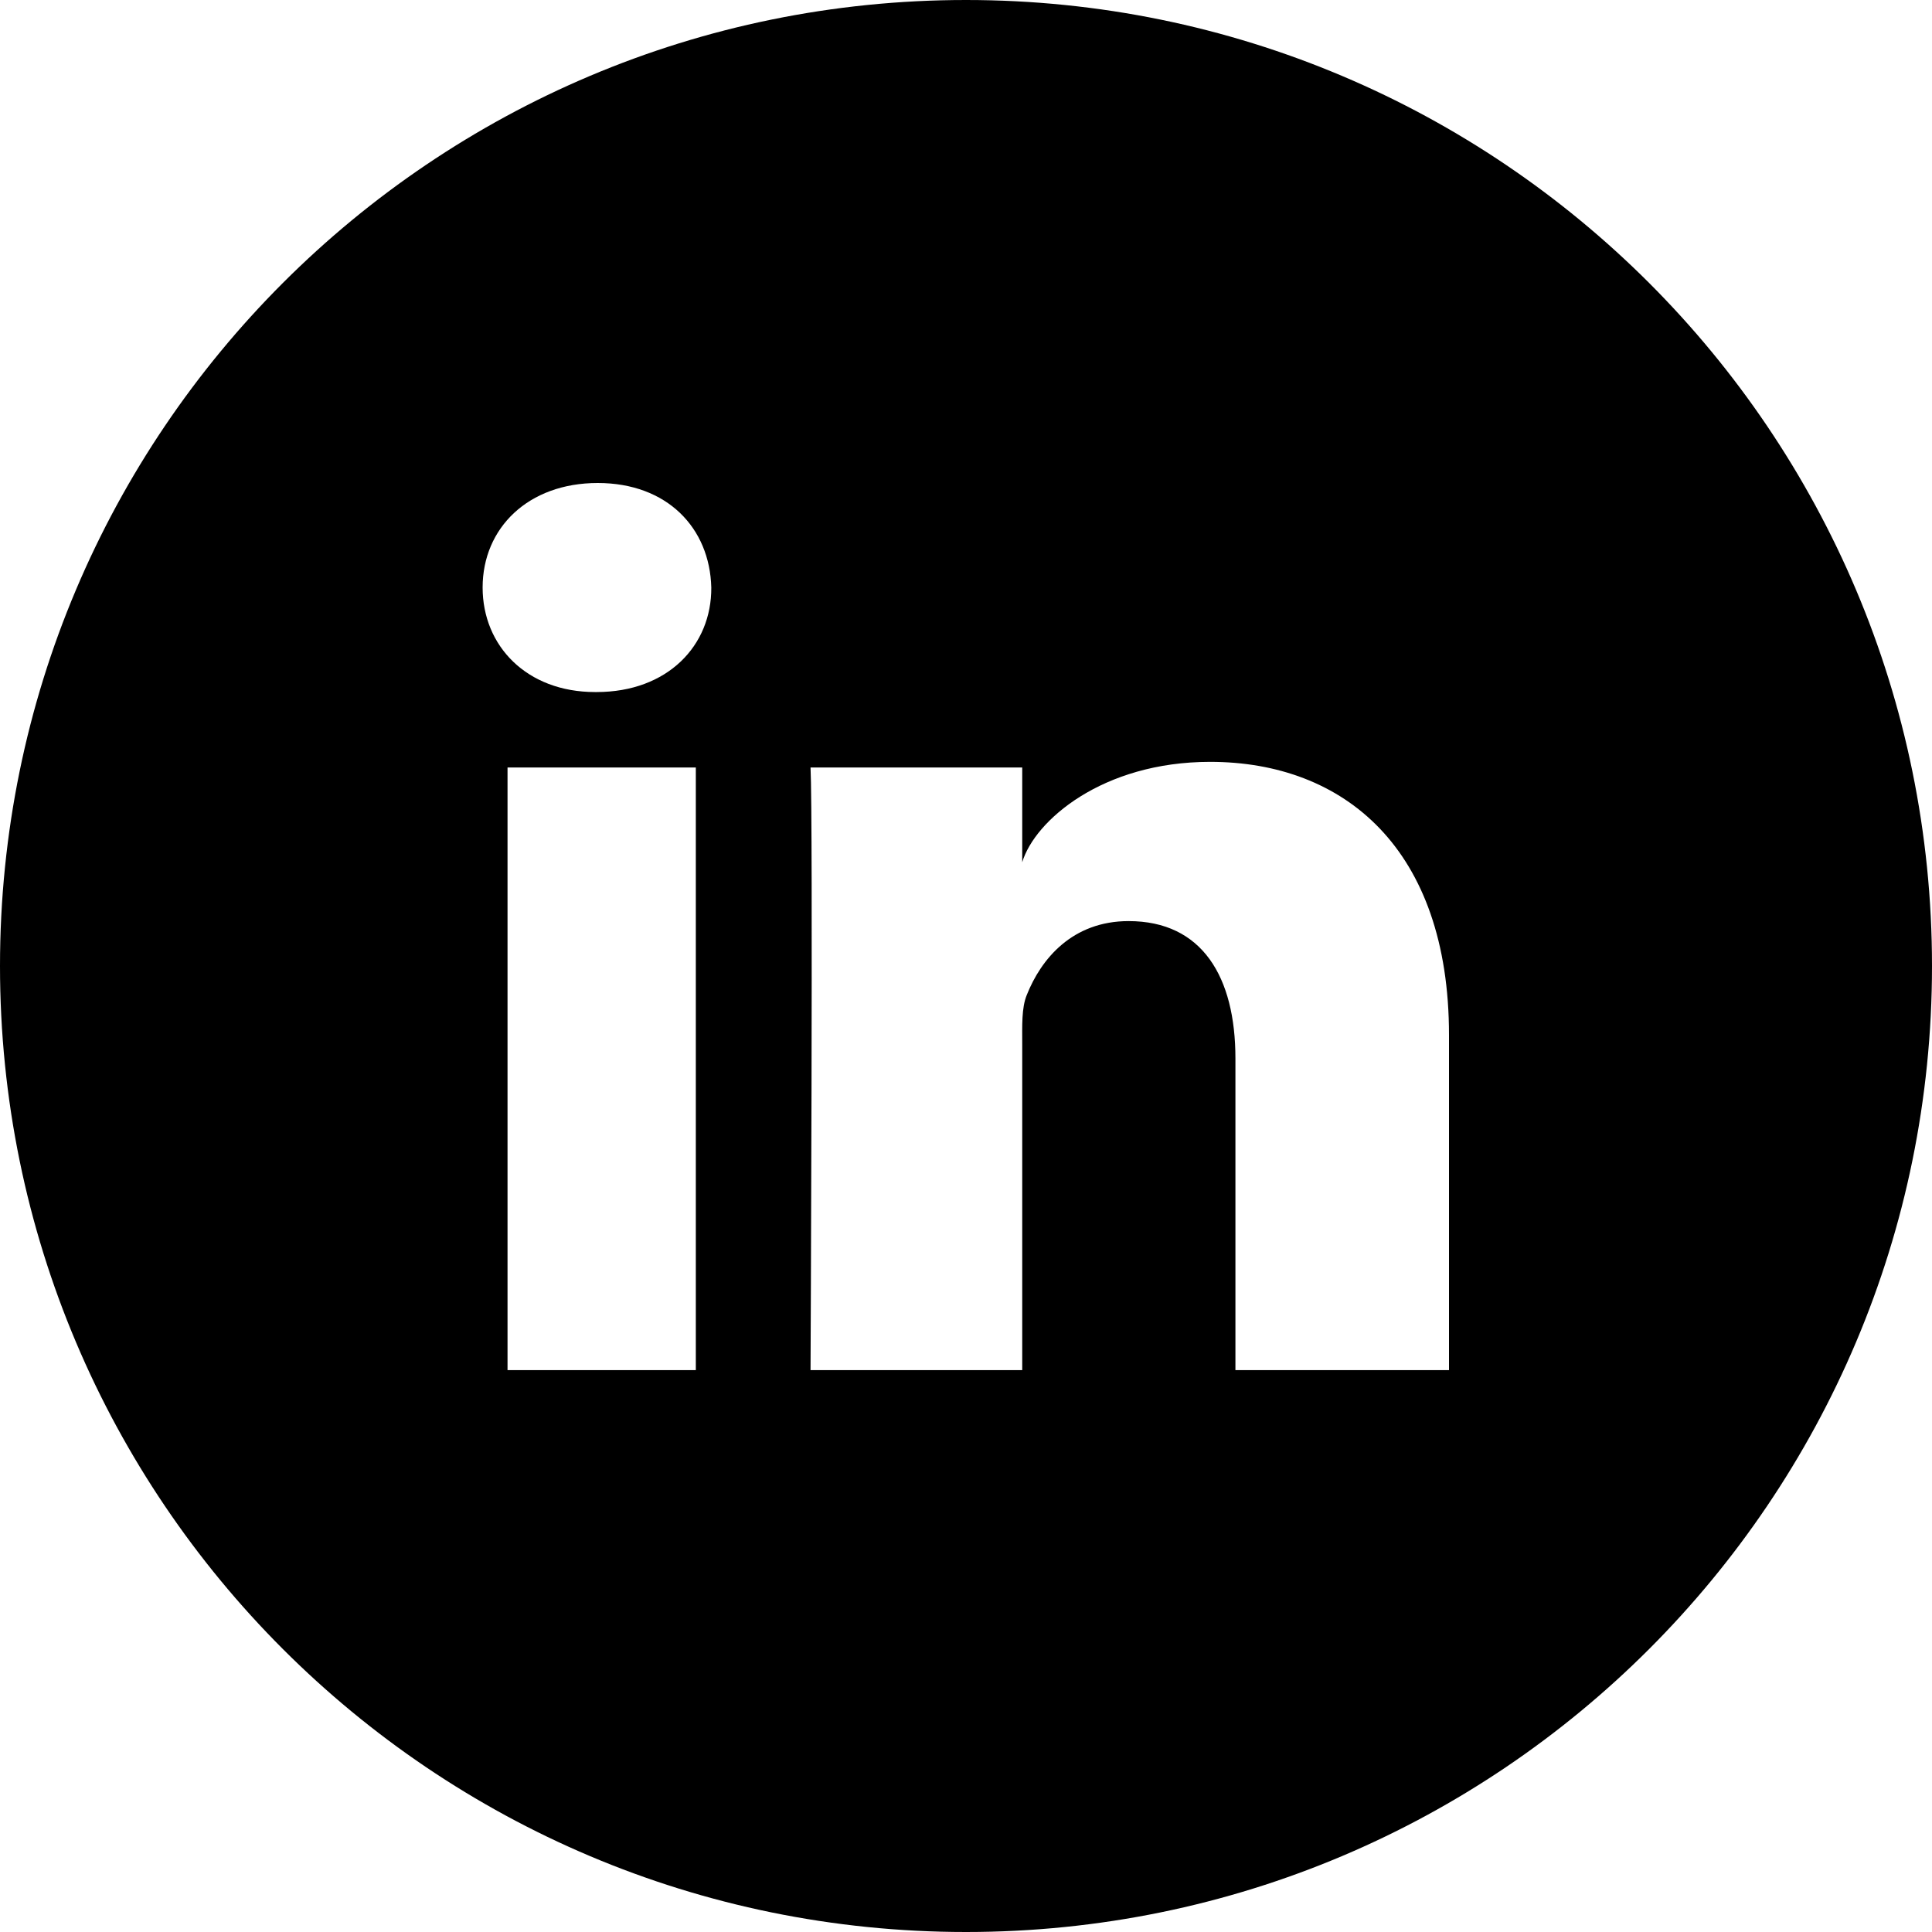
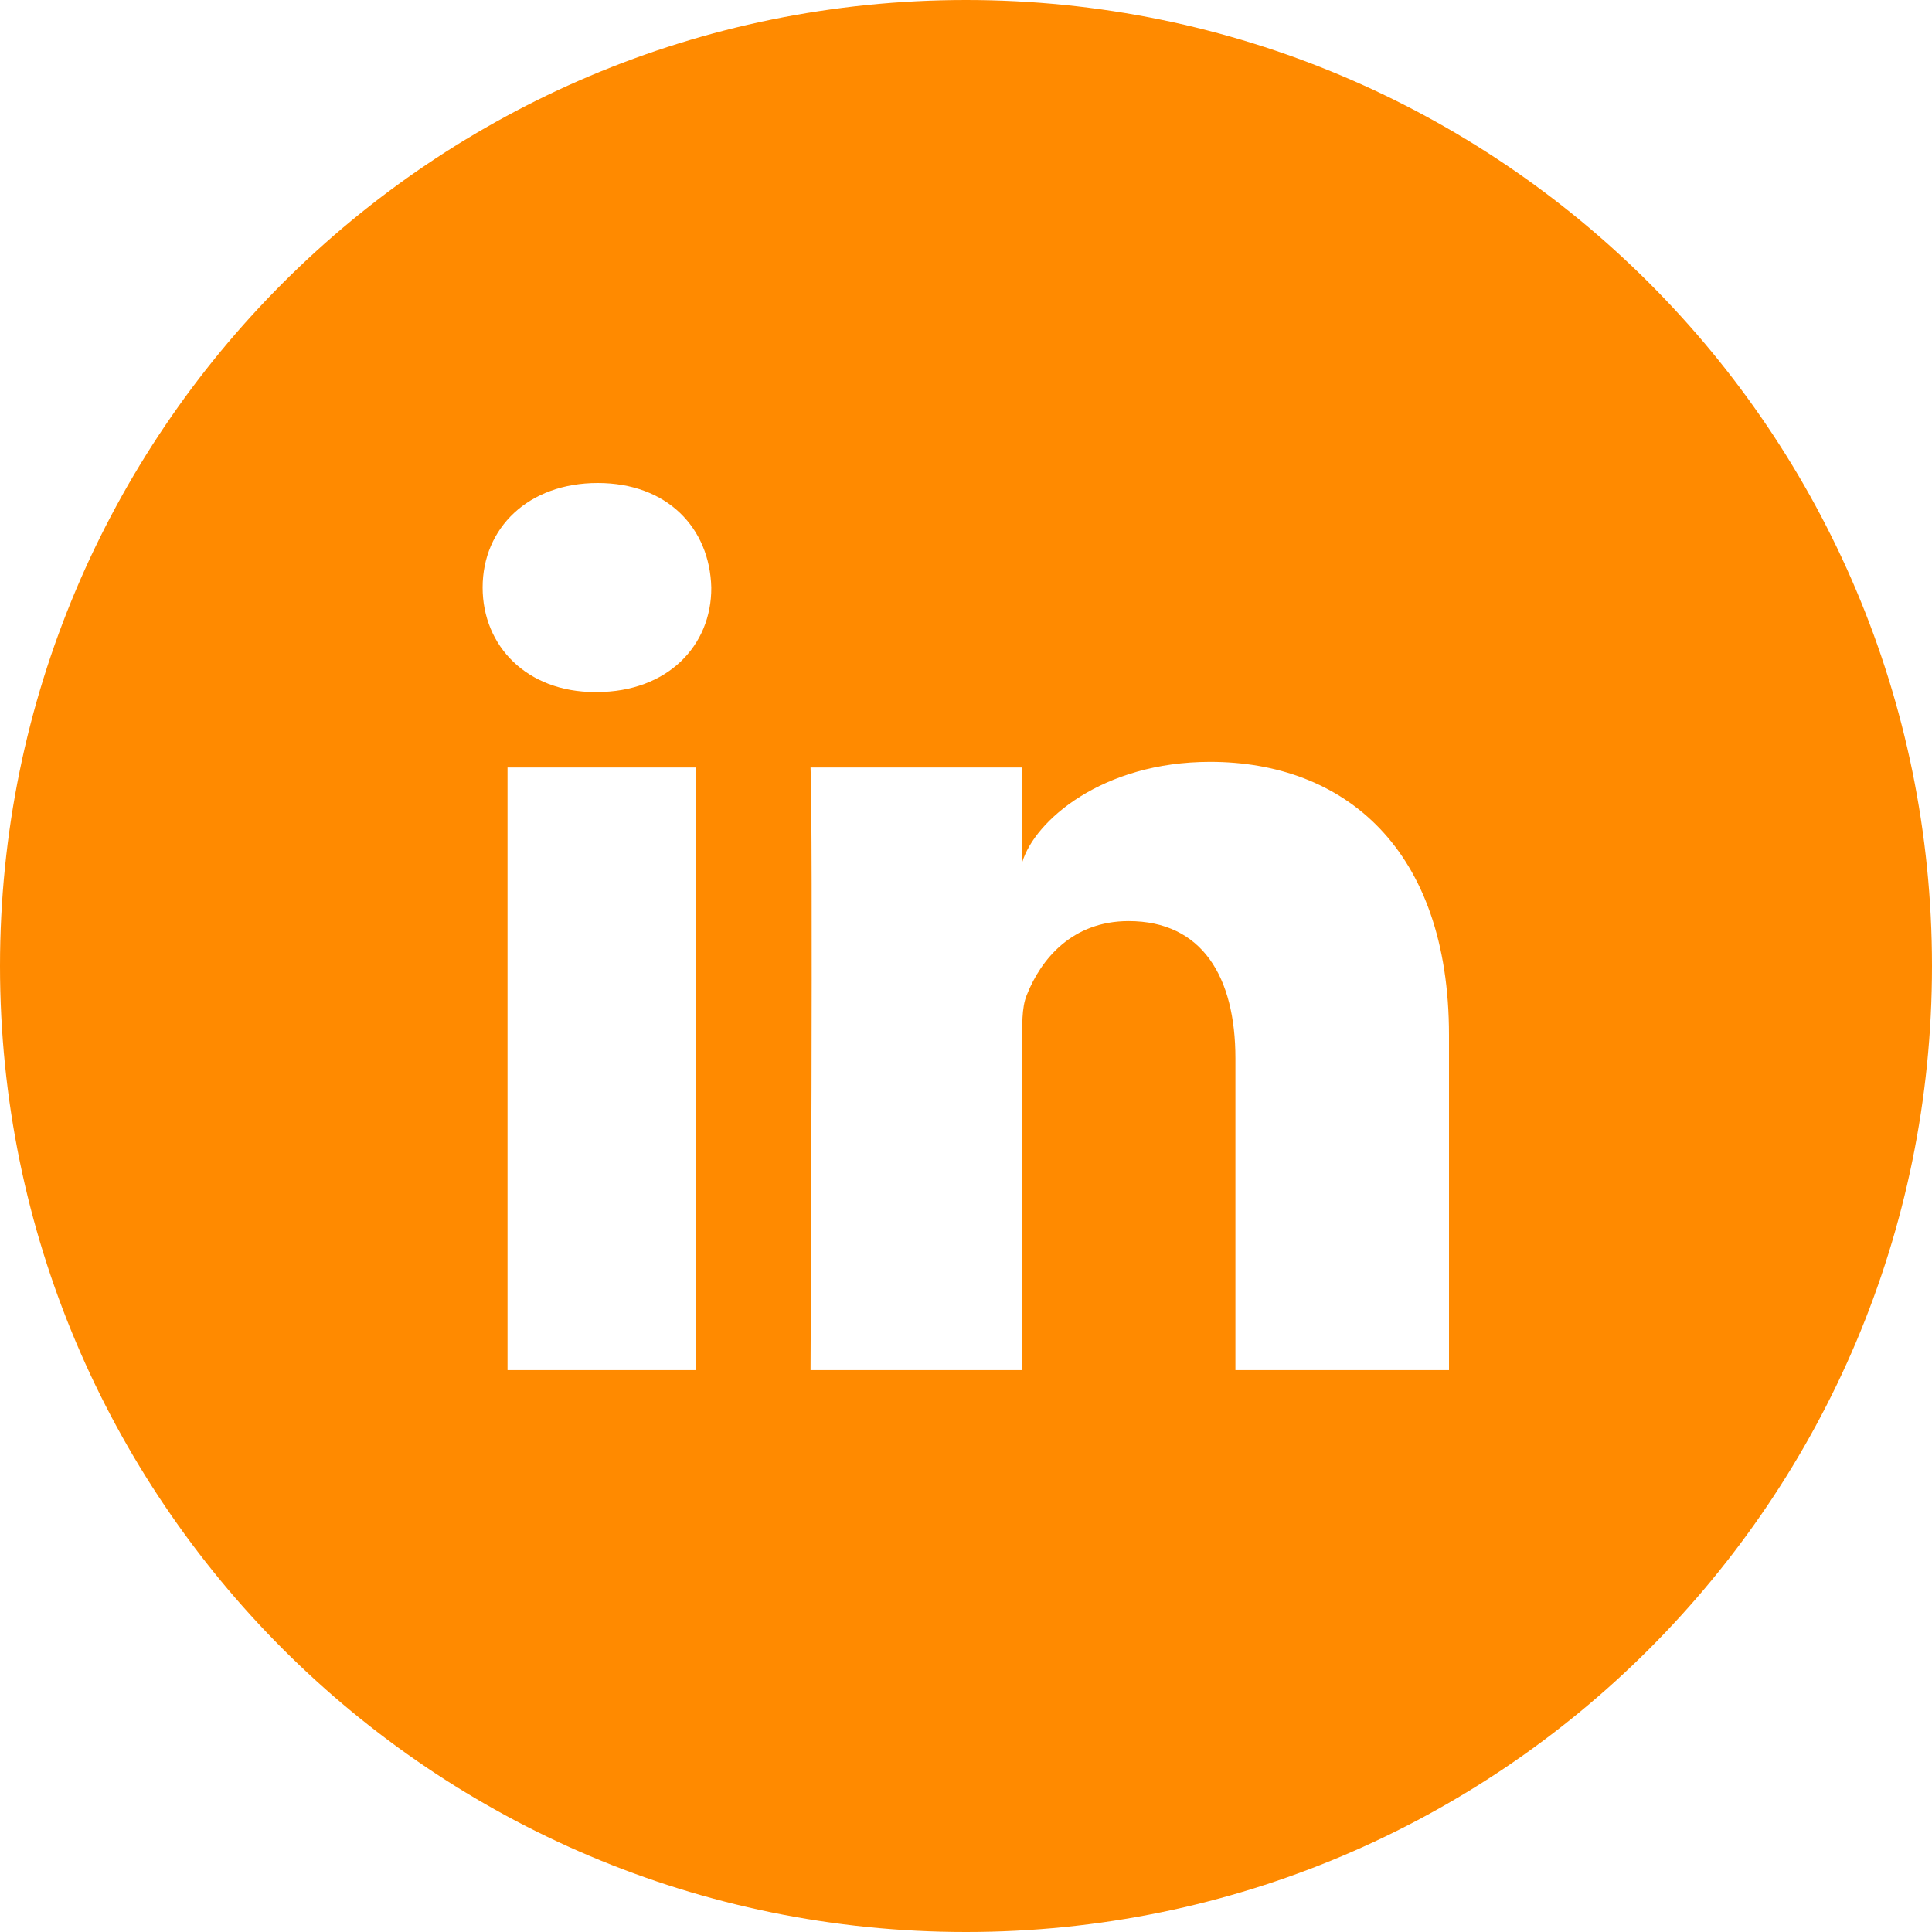
- <svg xmlns="http://www.w3.org/2000/svg" fill="#000000" height="35px" width="35px" version="1.1" id="Layer_1" viewBox="-143 145 512 512" xml:space="preserve">
+ <svg xmlns="http://www.w3.org/2000/svg" fill="#FF8A00" height="35px" width="35px" version="1.1" id="Layer_1" viewBox="-143 145 512 512" xml:space="preserve">
  <path d="M113,145c-141.4,0-256,114.6-256,256s114.6,256,256,256s256-114.6,256-256S254.4,145,113,145z M41.4,508.1H-8.5V348.4h49.9  V508.1z M15.1,328.4h-0.4c-18.1,0-29.8-12.2-29.8-27.7c0-15.8,12.1-27.7,30.5-27.7c18.4,0,29.7,11.9,30.1,27.7  C45.6,316.1,33.9,328.4,15.1,328.4z M241,508.1h-56.6v-82.6c0-21.6-8.8-36.4-28.3-36.4c-14.9,0-23.2,10-27,19.6  c-1.4,3.4-1.2,8.2-1.2,13.1v86.3H71.8c0,0,0.7-146.4,0-159.7h56.1v25.1c3.3-11,21.2-26.6,49.8-26.6c35.5,0,63.3,23,63.3,72.4V508.1z  " />
</svg>
